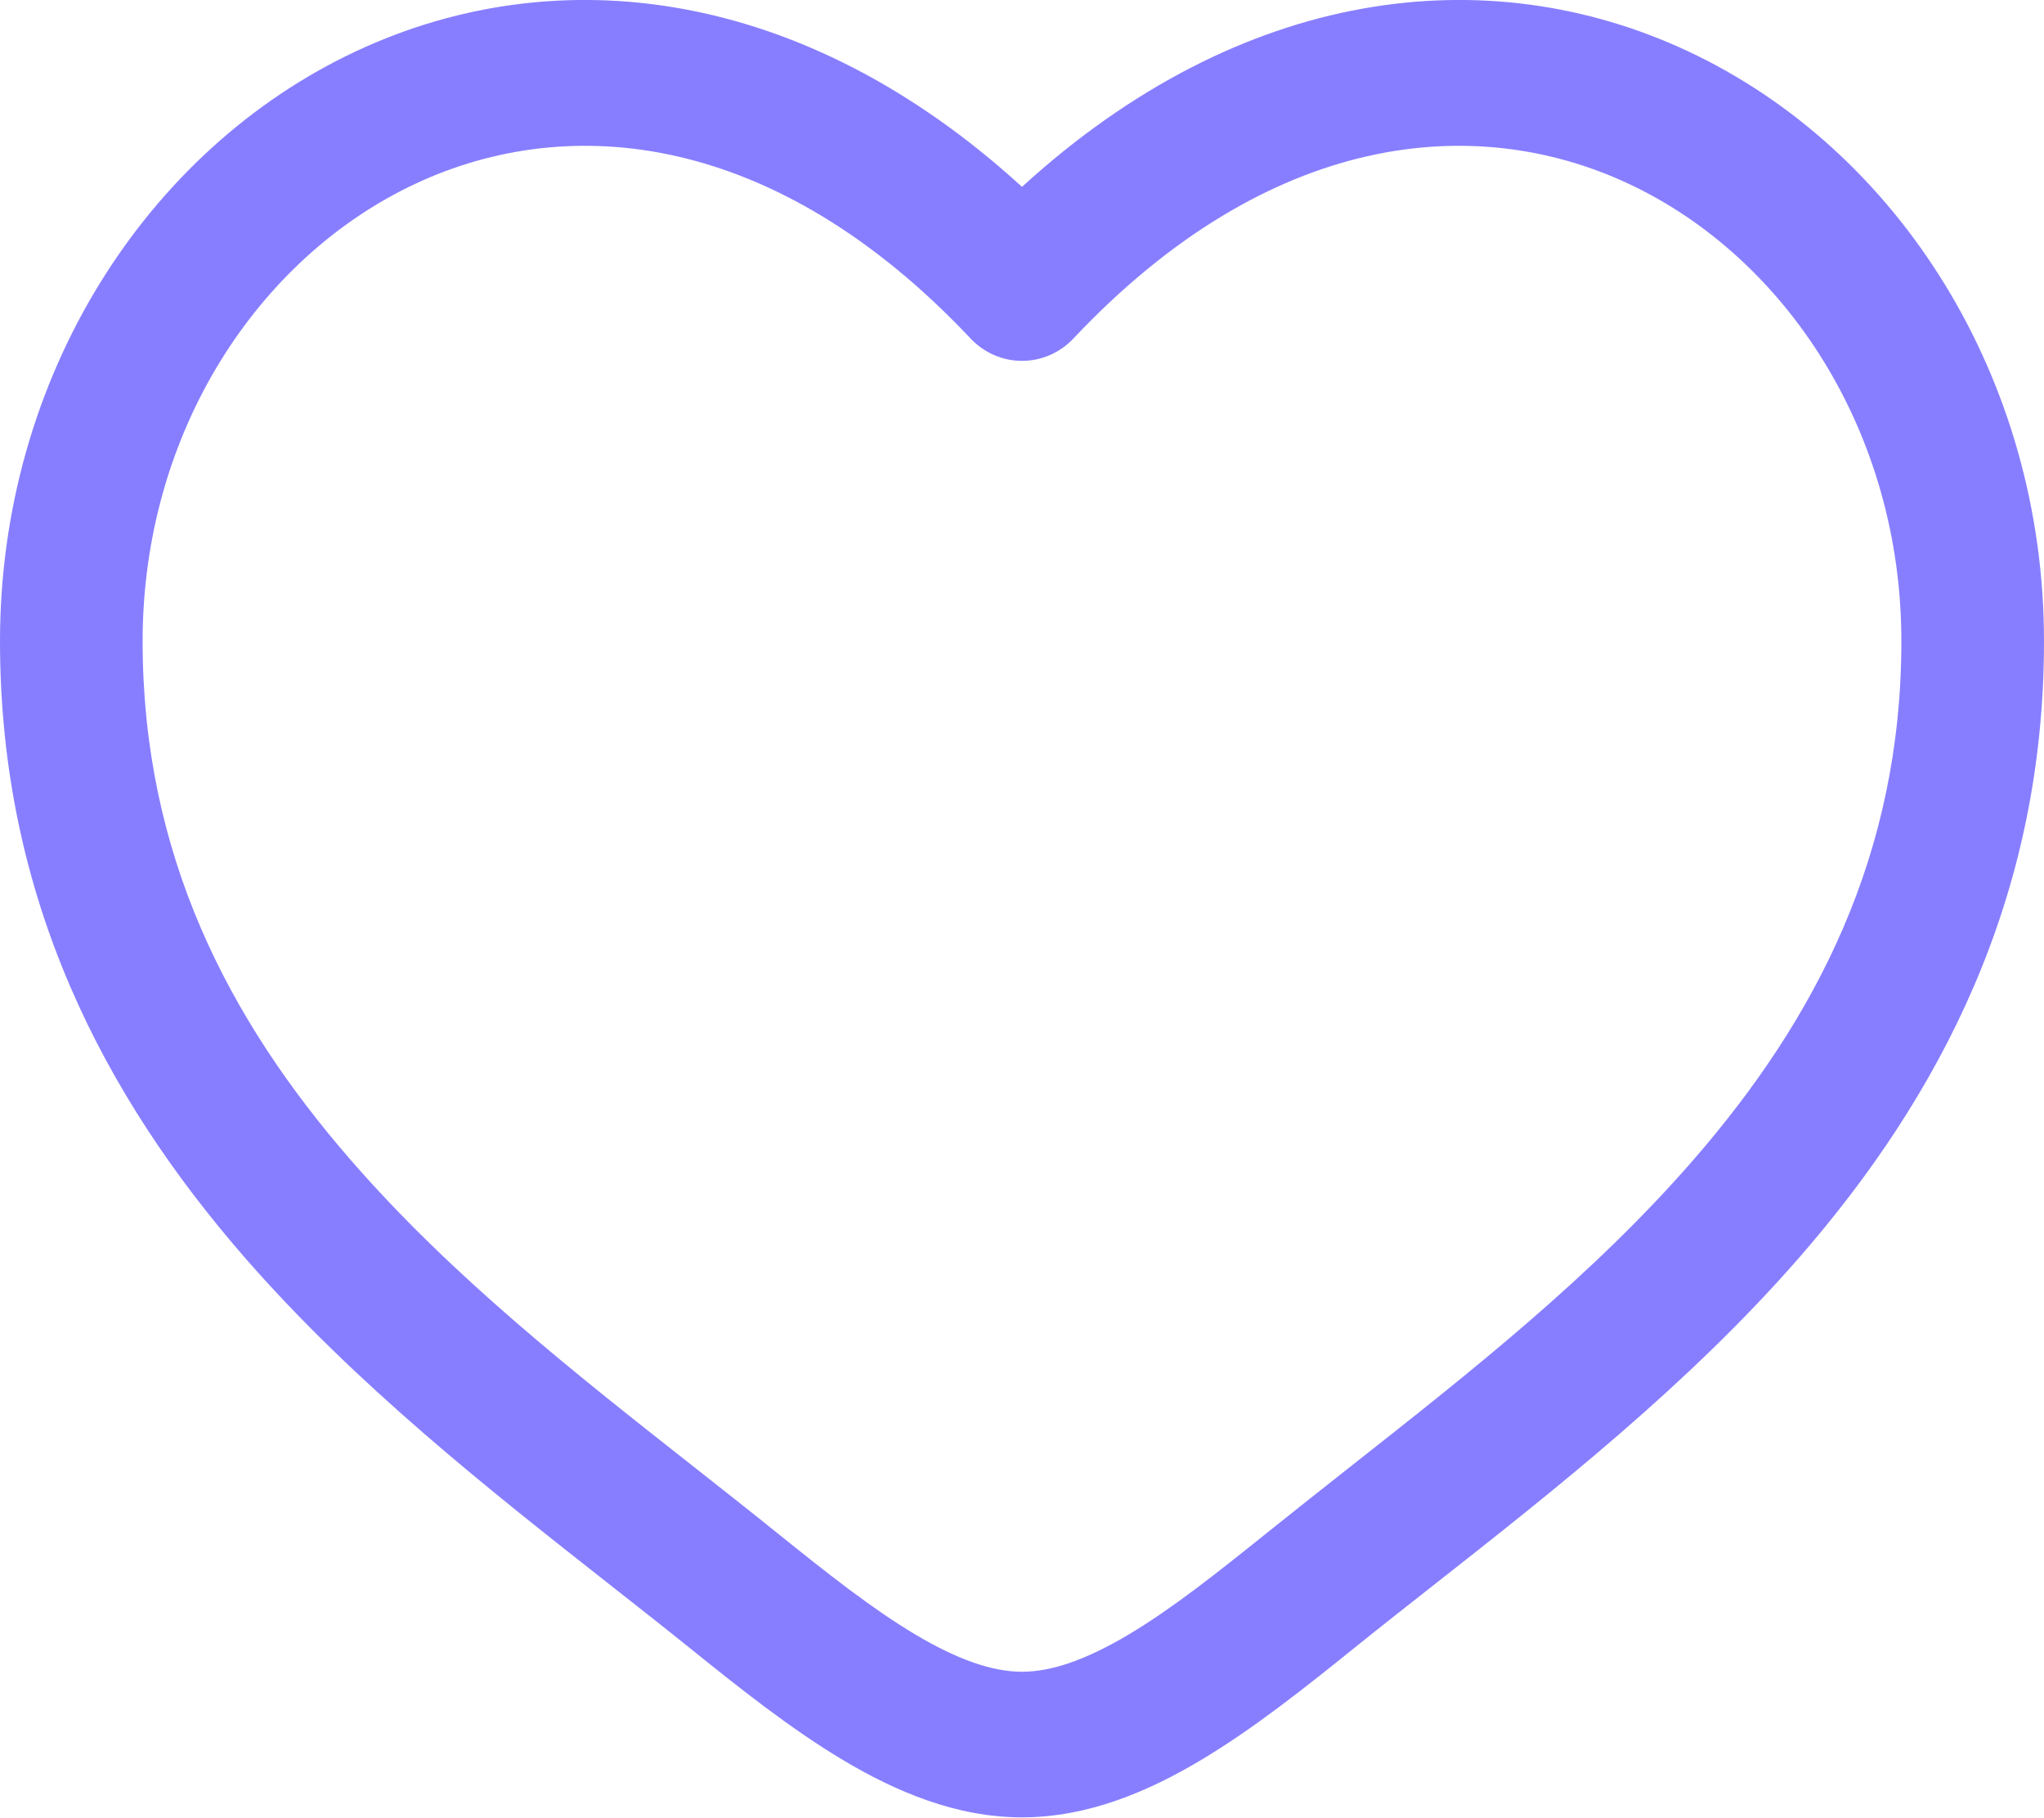
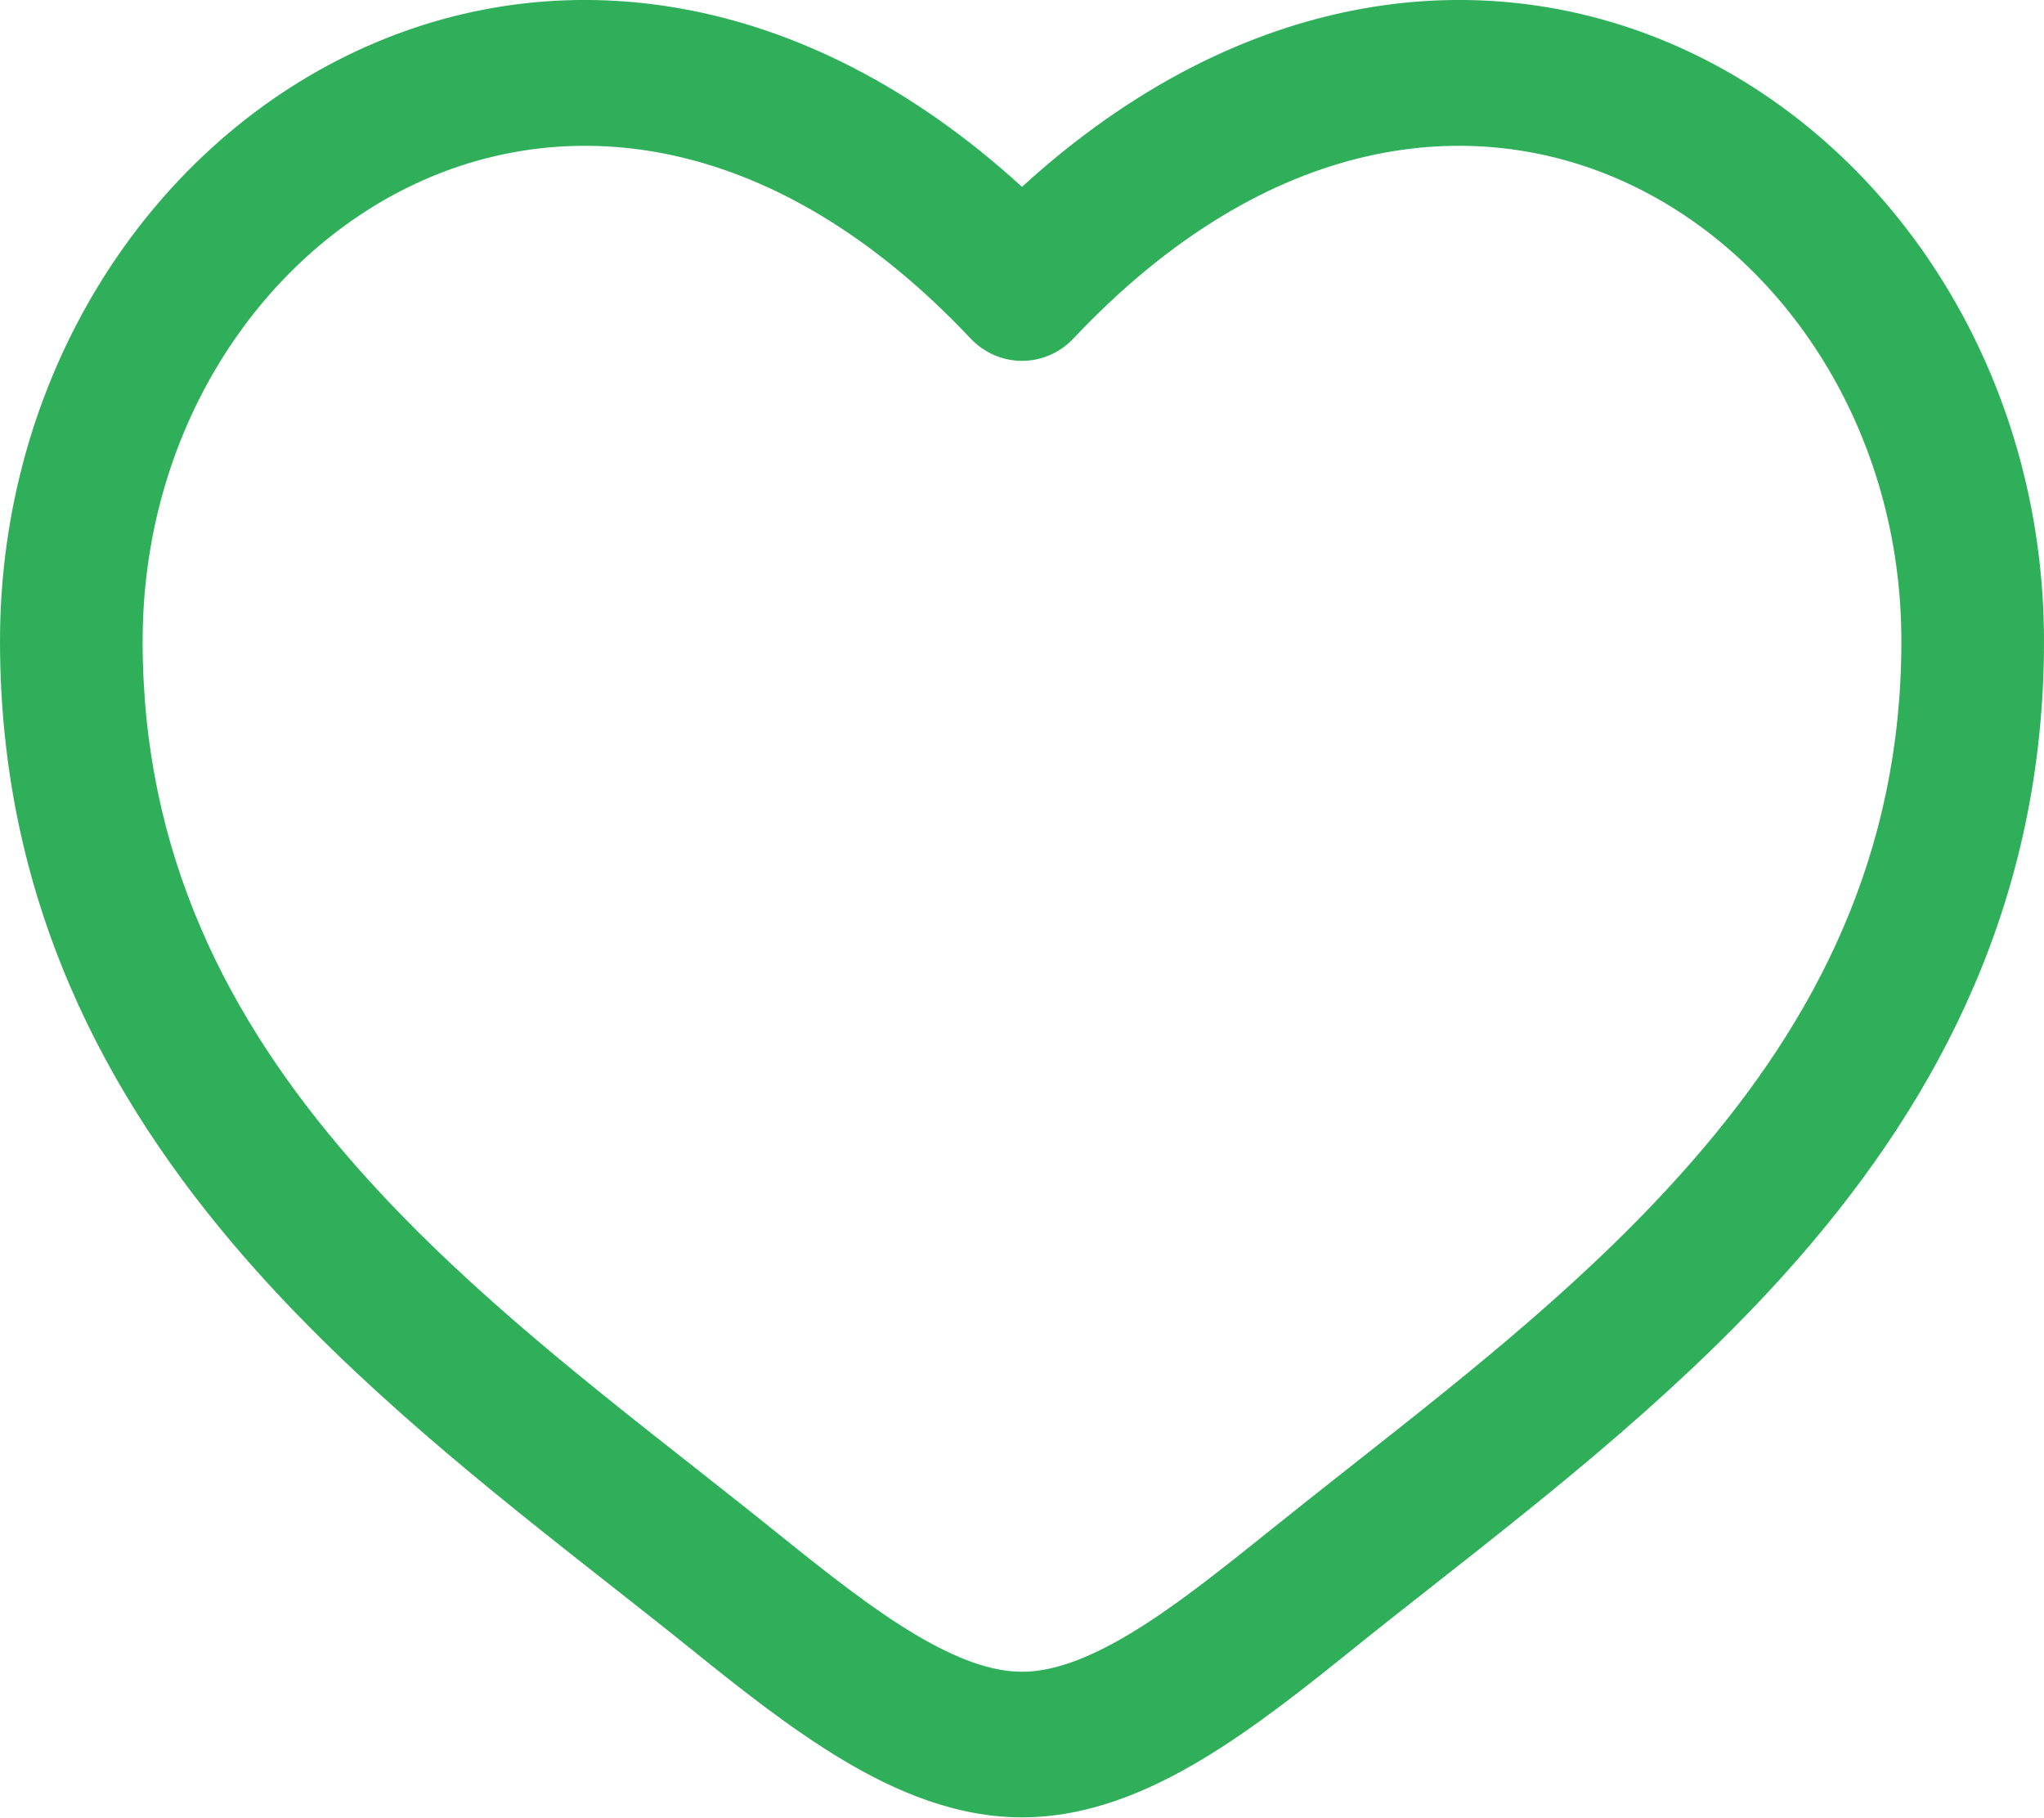
<svg xmlns="http://www.w3.org/2000/svg" width="18" height="16" viewBox="0 0 18 16" fill="none">
-   <path fill-rule="evenodd" clip-rule="evenodd" d="M3.662 1.616C2.273 2.264 1.256 3.806 1.256 5.645C1.256 7.523 2.009 8.971 3.088 10.212C3.977 11.235 5.054 12.083 6.104 12.909C6.354 13.106 6.602 13.301 6.845 13.497C7.285 13.851 7.678 14.162 8.057 14.388C8.436 14.614 8.741 14.718 9 14.718C9.259 14.718 9.564 14.614 9.943 14.388C10.322 14.162 10.714 13.851 11.155 13.497C11.399 13.301 11.646 13.106 11.896 12.909C12.946 12.082 14.023 11.235 14.912 10.212C15.991 8.971 16.744 7.523 16.744 5.645C16.744 3.806 15.727 2.264 14.338 1.616C12.988 0.986 11.175 1.153 9.452 2.981C9.334 3.106 9.171 3.177 9 3.177C8.829 3.177 8.666 3.106 8.548 2.981C6.825 1.153 5.012 0.986 3.662 1.616ZM9 1.645C7.064 -0.123 4.897 -0.371 3.14 0.449C1.285 1.315 0 3.326 0 5.645C0 7.923 0.93 9.662 2.149 11.064C3.125 12.186 4.32 13.126 5.376 13.956C5.615 14.144 5.847 14.326 6.068 14.504C6.496 14.849 6.957 15.217 7.423 15.495C7.89 15.774 8.422 16 9 16C9.578 16 10.11 15.774 10.577 15.495C11.043 15.217 11.504 14.849 11.932 14.504C12.153 14.326 12.385 14.144 12.624 13.956C13.68 13.126 14.875 12.186 15.851 11.064C17.07 9.662 18 7.923 18 5.645C18 3.326 16.715 1.315 14.86 0.449C13.103 -0.371 10.936 -0.123 9 1.645Z" fill="#877EFF" />
+   <path fill-rule="evenodd" clip-rule="evenodd" d="M3.662 1.616C2.273 2.264 1.256 3.806 1.256 5.645C1.256 7.523 2.009 8.971 3.088 10.212C3.977 11.235 5.054 12.083 6.104 12.909C6.354 13.106 6.602 13.301 6.845 13.497C7.285 13.851 7.678 14.162 8.057 14.388C8.436 14.614 8.741 14.718 9 14.718C9.259 14.718 9.564 14.614 9.943 14.388C10.322 14.162 10.714 13.851 11.155 13.497C11.399 13.301 11.646 13.106 11.896 12.909C12.946 12.082 14.023 11.235 14.912 10.212C15.991 8.971 16.744 7.523 16.744 5.645C16.744 3.806 15.727 2.264 14.338 1.616C12.988 0.986 11.175 1.153 9.452 2.981C9.334 3.106 9.171 3.177 9 3.177C8.829 3.177 8.666 3.106 8.548 2.981C6.825 1.153 5.012 0.986 3.662 1.616ZM9 1.645C7.064 -0.123 4.897 -0.371 3.14 0.449C1.285 1.315 0 3.326 0 5.645C0 7.923 0.93 9.662 2.149 11.064C3.125 12.186 4.32 13.126 5.376 13.956C5.615 14.144 5.847 14.326 6.068 14.504C6.496 14.849 6.957 15.217 7.423 15.495C7.89 15.774 8.422 16 9 16C9.578 16 10.11 15.774 10.577 15.495C11.043 15.217 11.504 14.849 11.932 14.504C12.153 14.326 12.385 14.144 12.624 13.956C13.68 13.126 14.875 12.186 15.851 11.064C17.07 9.662 18 7.923 18 5.645C18 3.326 16.715 1.315 14.86 0.449C13.103 -0.371 10.936 -0.123 9 1.645Z" fill="#30AF5B" />
</svg>
